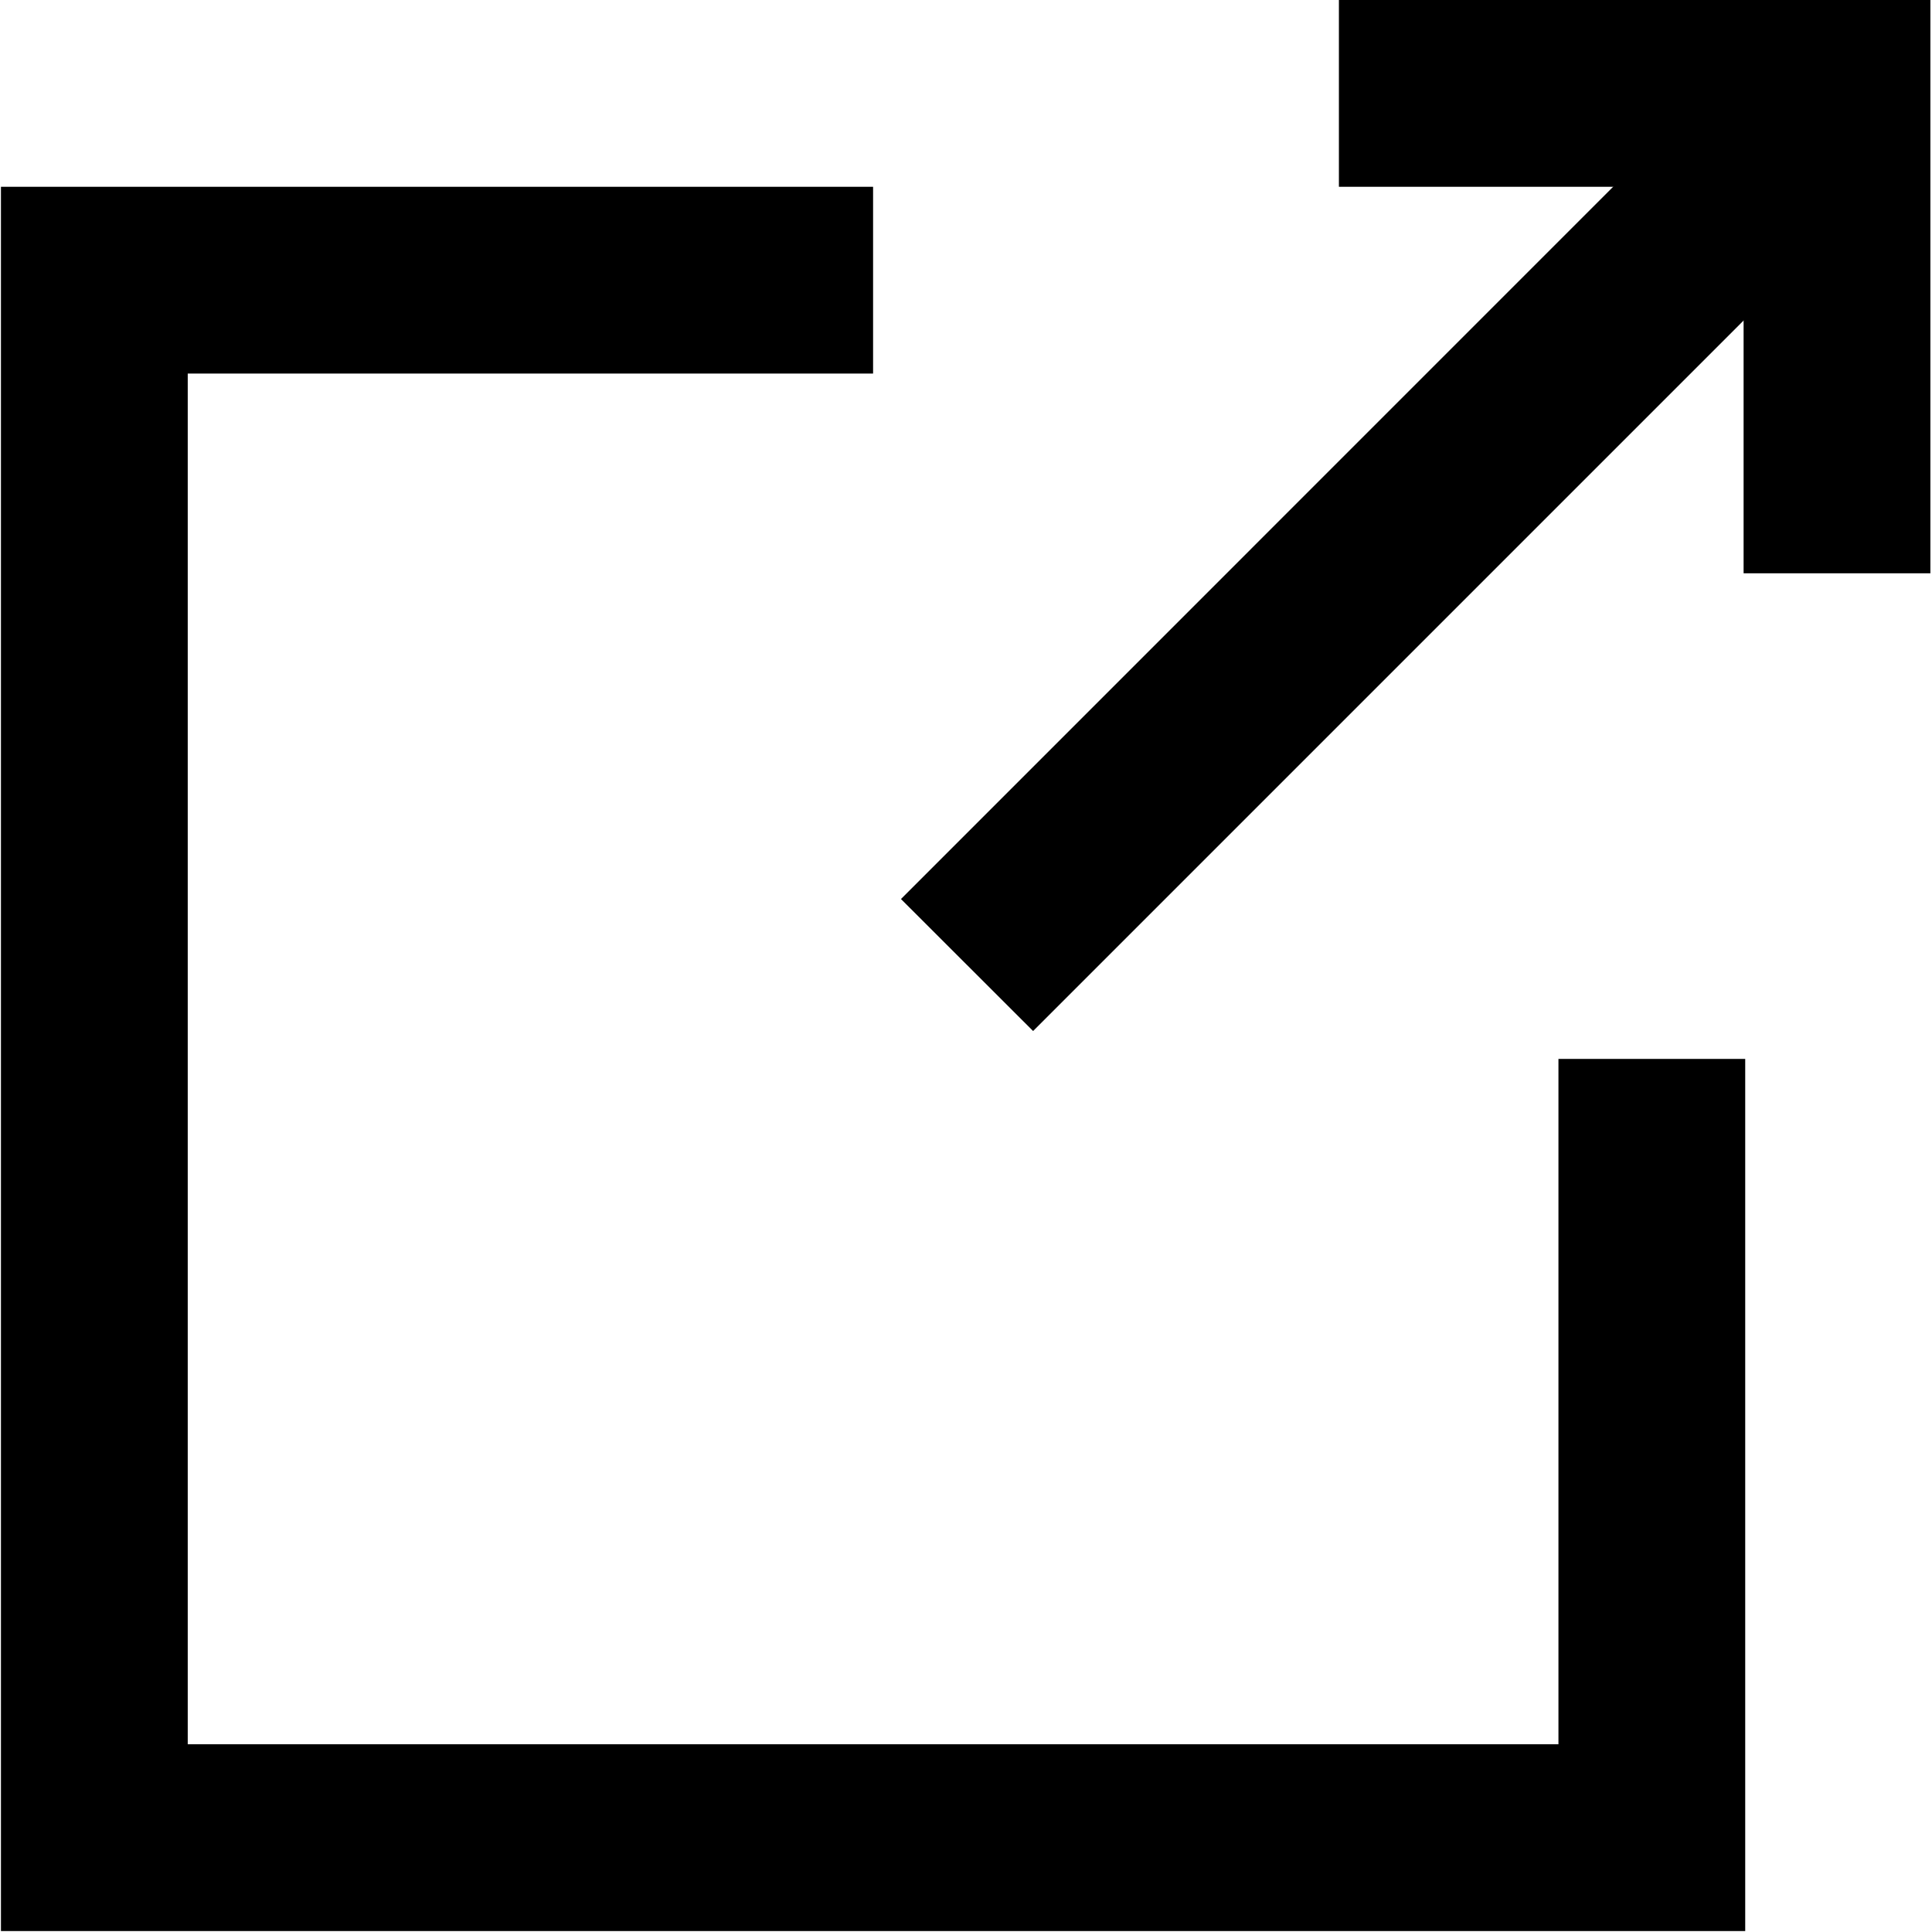
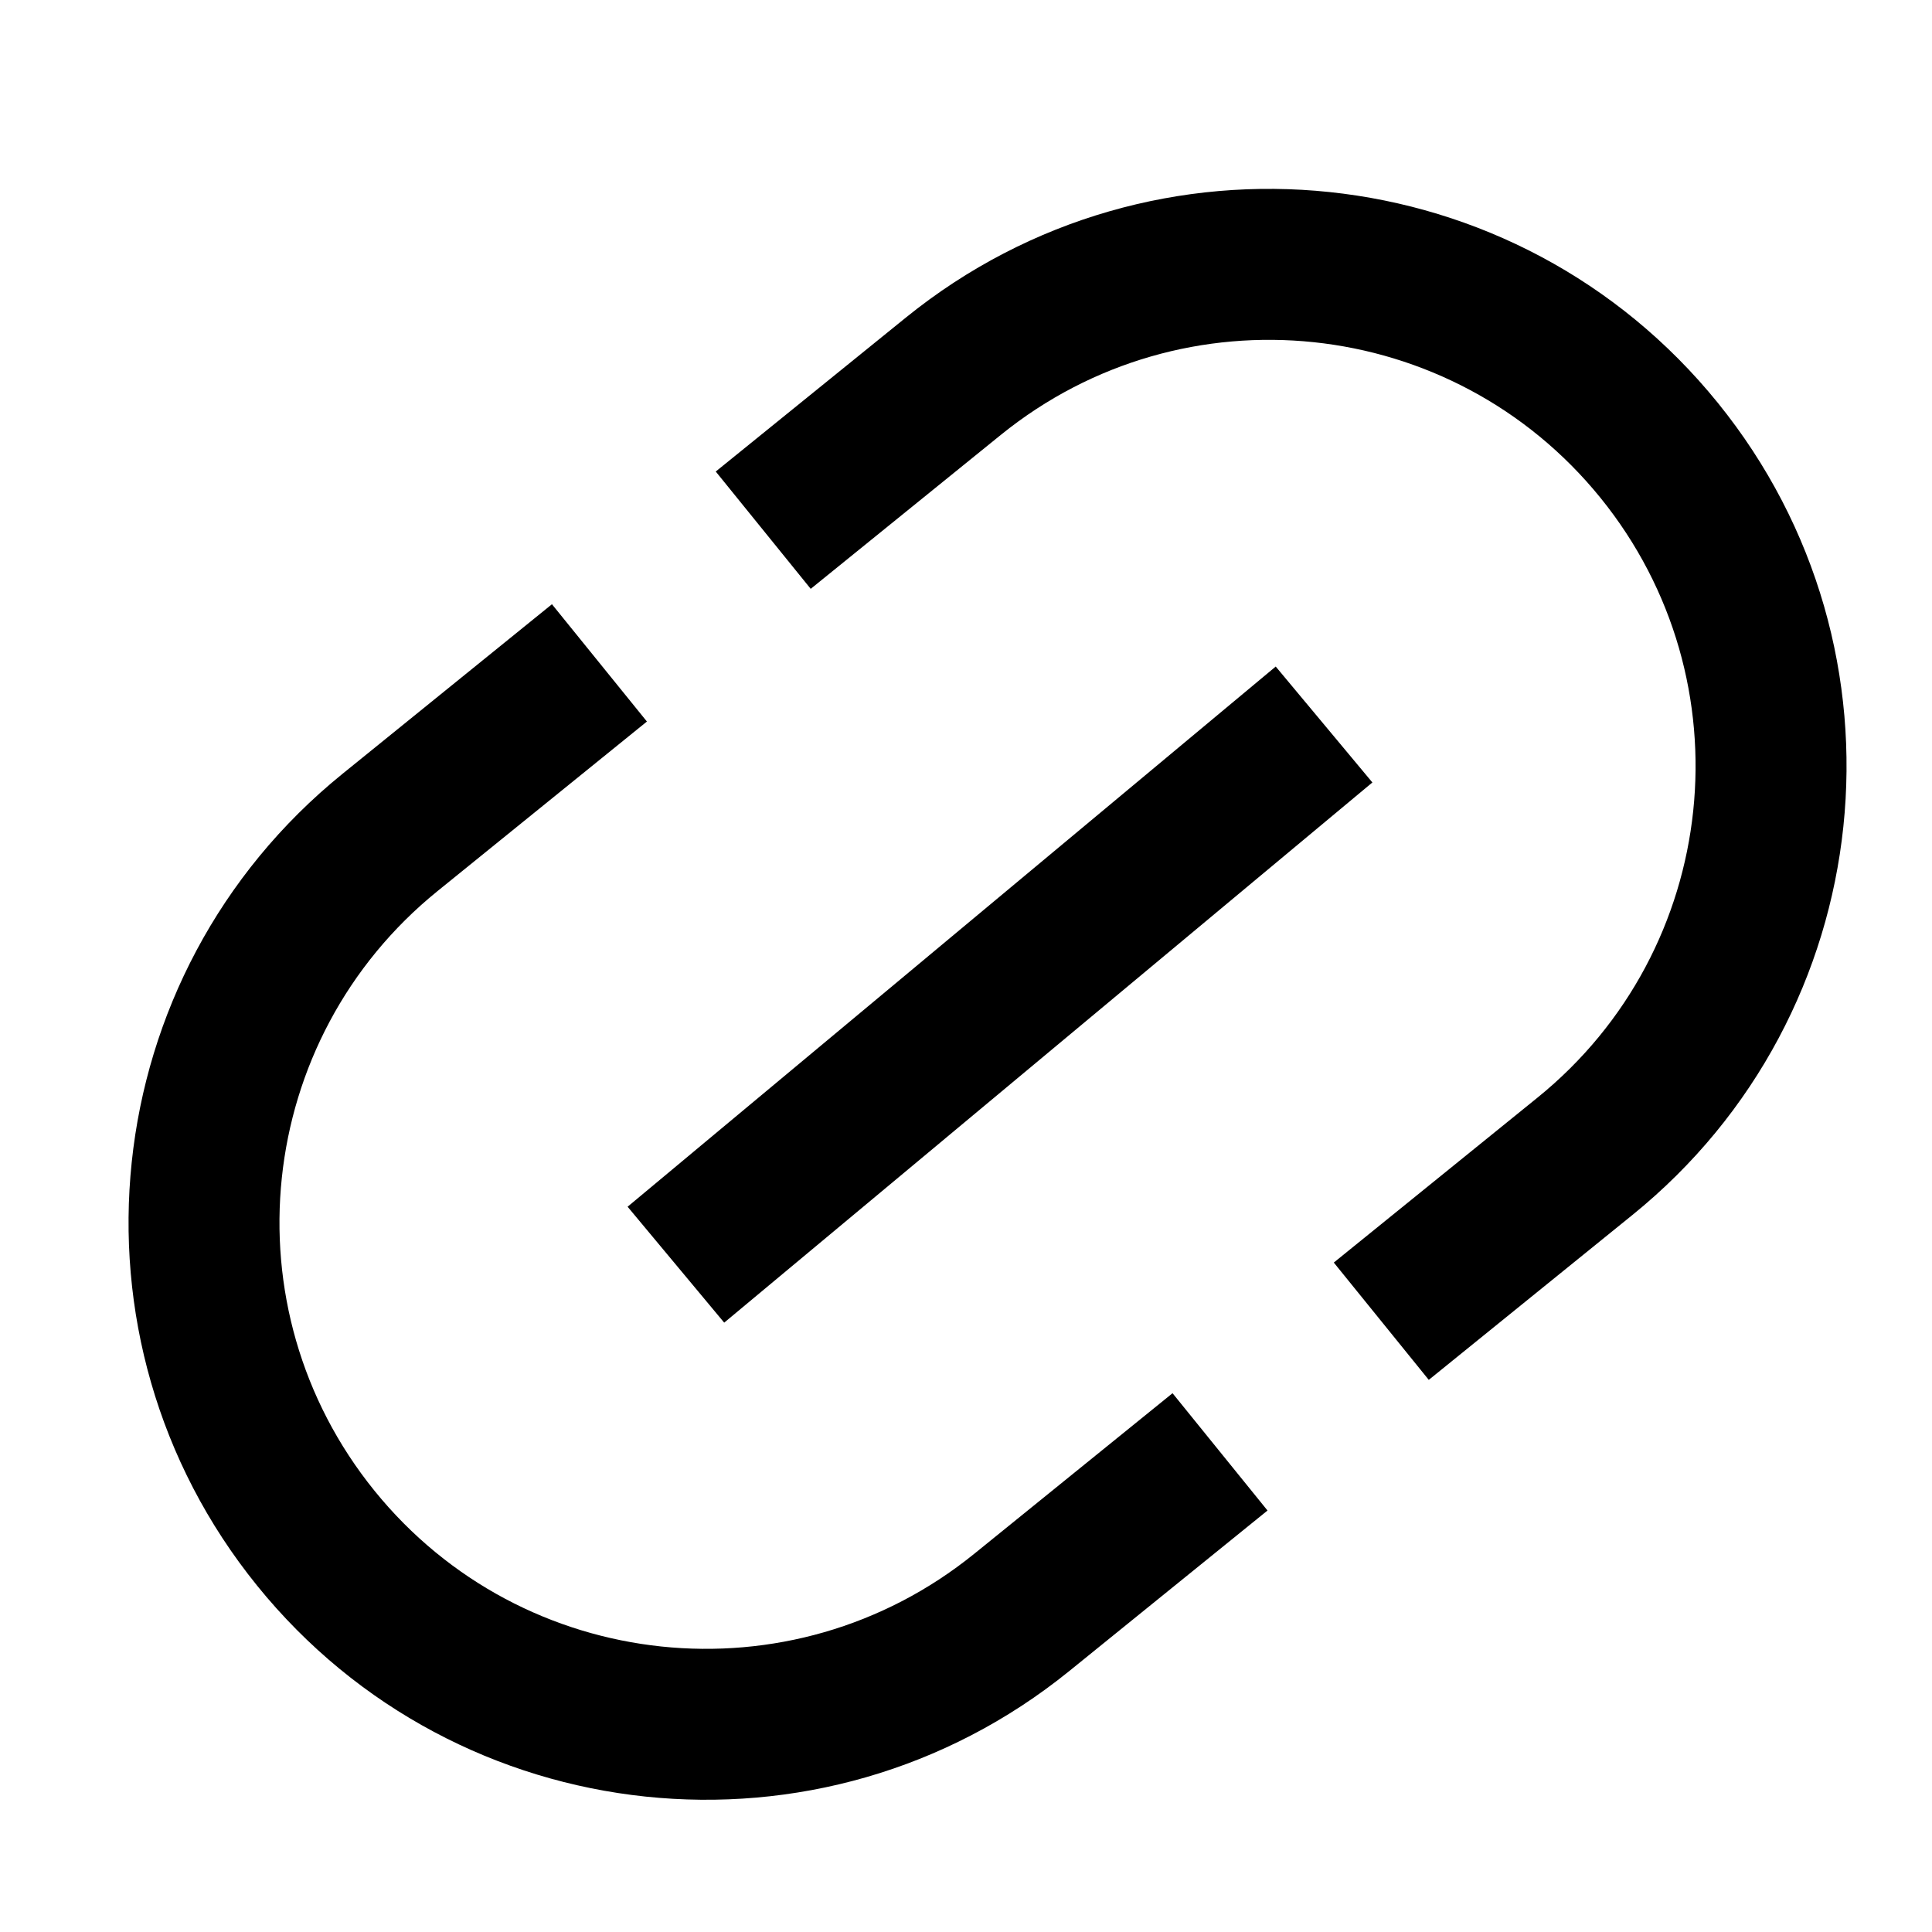
- <svg xmlns="http://www.w3.org/2000/svg" width="128" height="128">
-   <g>
-     <path d="M115.625 127.937H.063V12.375h57.781v12.374H12.438v90.813h90.813V70.156h12.374z" />
-     <path d="M116.426 2.821l8.753 8.753-56.734 56.734-8.753-8.745z" />
-     <path d="M127.893 37.982h-12.375V12.375H88.706V0h39.187z" />
-   </g>
+ <svg xmlns="http://www.w3.org/2000/svg" t="1546157309411" class="icon" style="" viewBox="0 0 1024 1024" version="1.1" p-id="7510" width="200" height="200">
+   <defs>
+     <style type="text/css" />
+   </defs>
+   <path d="M910.496 213.536C804.16 82.208 611.488 61.952 480.128 168.32l-100.768 81.6 50.336 62.176 100.768-81.6a225.984 225.984 0 1 1 284.448 351.264l-107.968 87.424 50.336 62.176 107.968-87.424a305.984 305.984 0 0 0 45.248-430.4zM516.352 823.552a225.984 225.984 0 1 1-284.448-351.264l110.976-89.856-50.336-62.176-110.976 89.856C50.24 516.448 29.984 709.152 136.32 840.48c106.336 131.328 299.04 151.584 430.368 45.248l105.12-85.12-50.336-62.176-105.12 85.12z" p-id="7511" />
+   <path d="M676.16 353.28l51.232 61.44-343.552 286.304-51.2-61.44z" p-id="7512" />
</svg>
